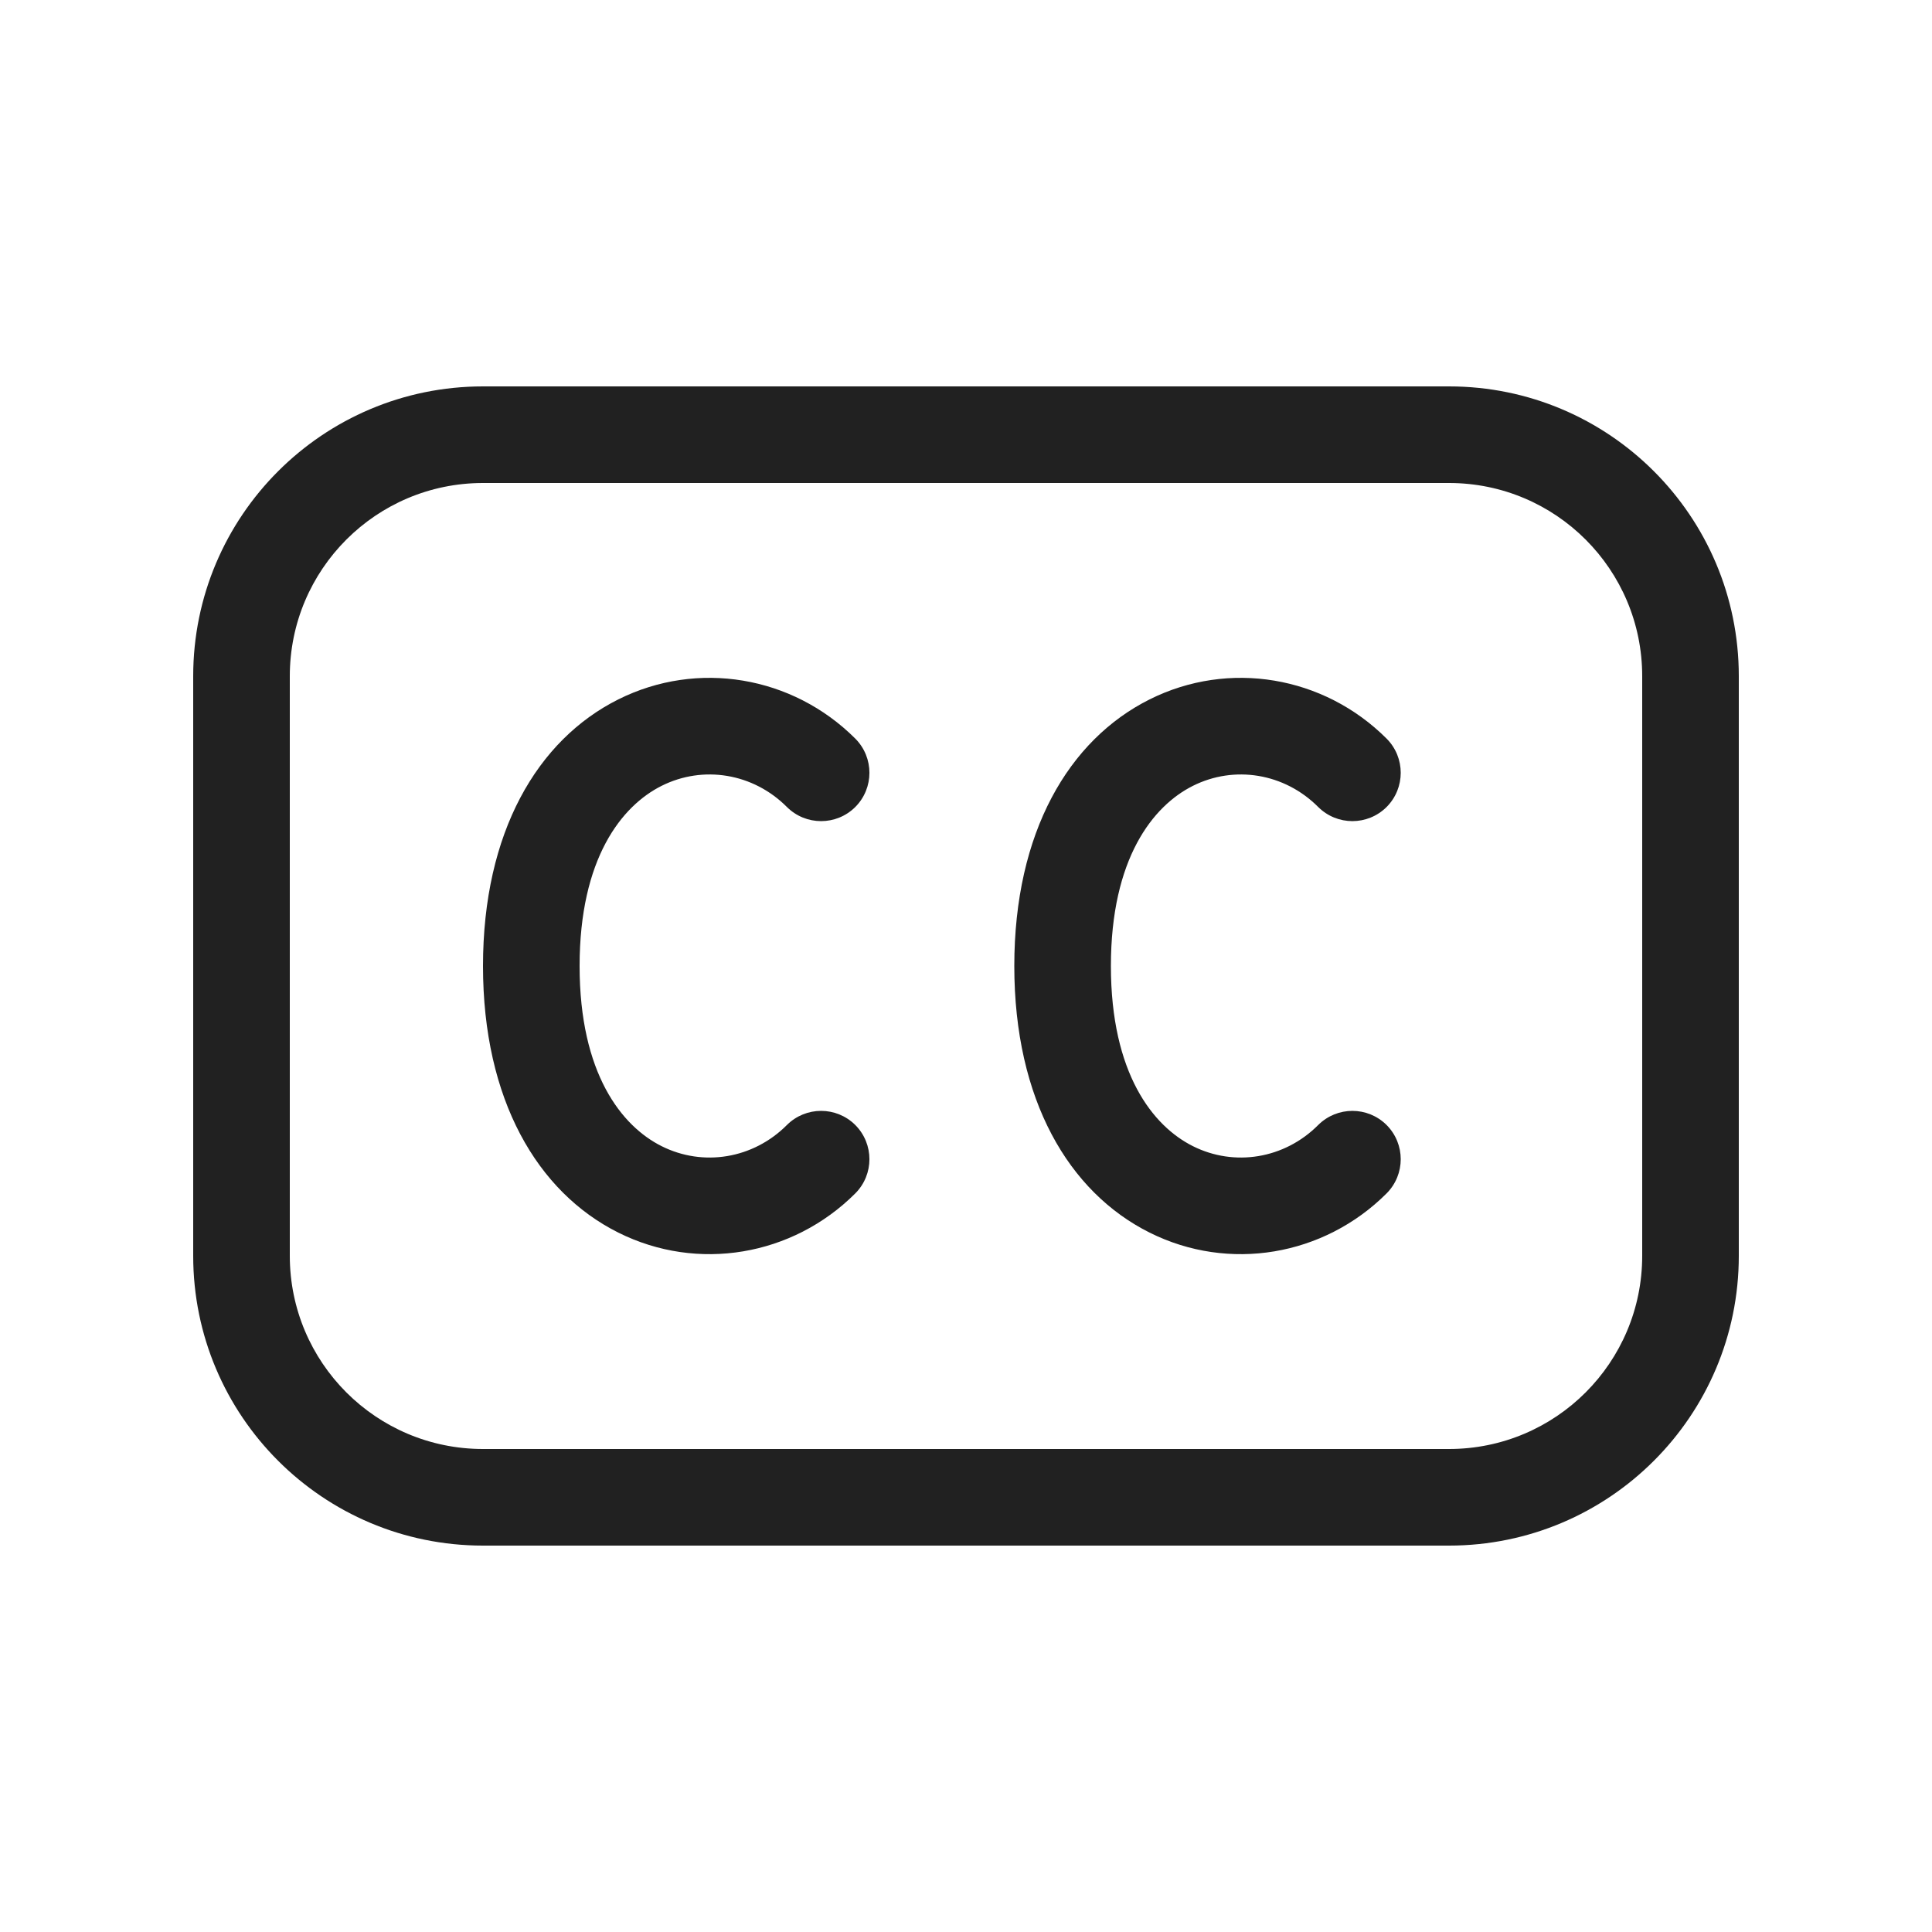
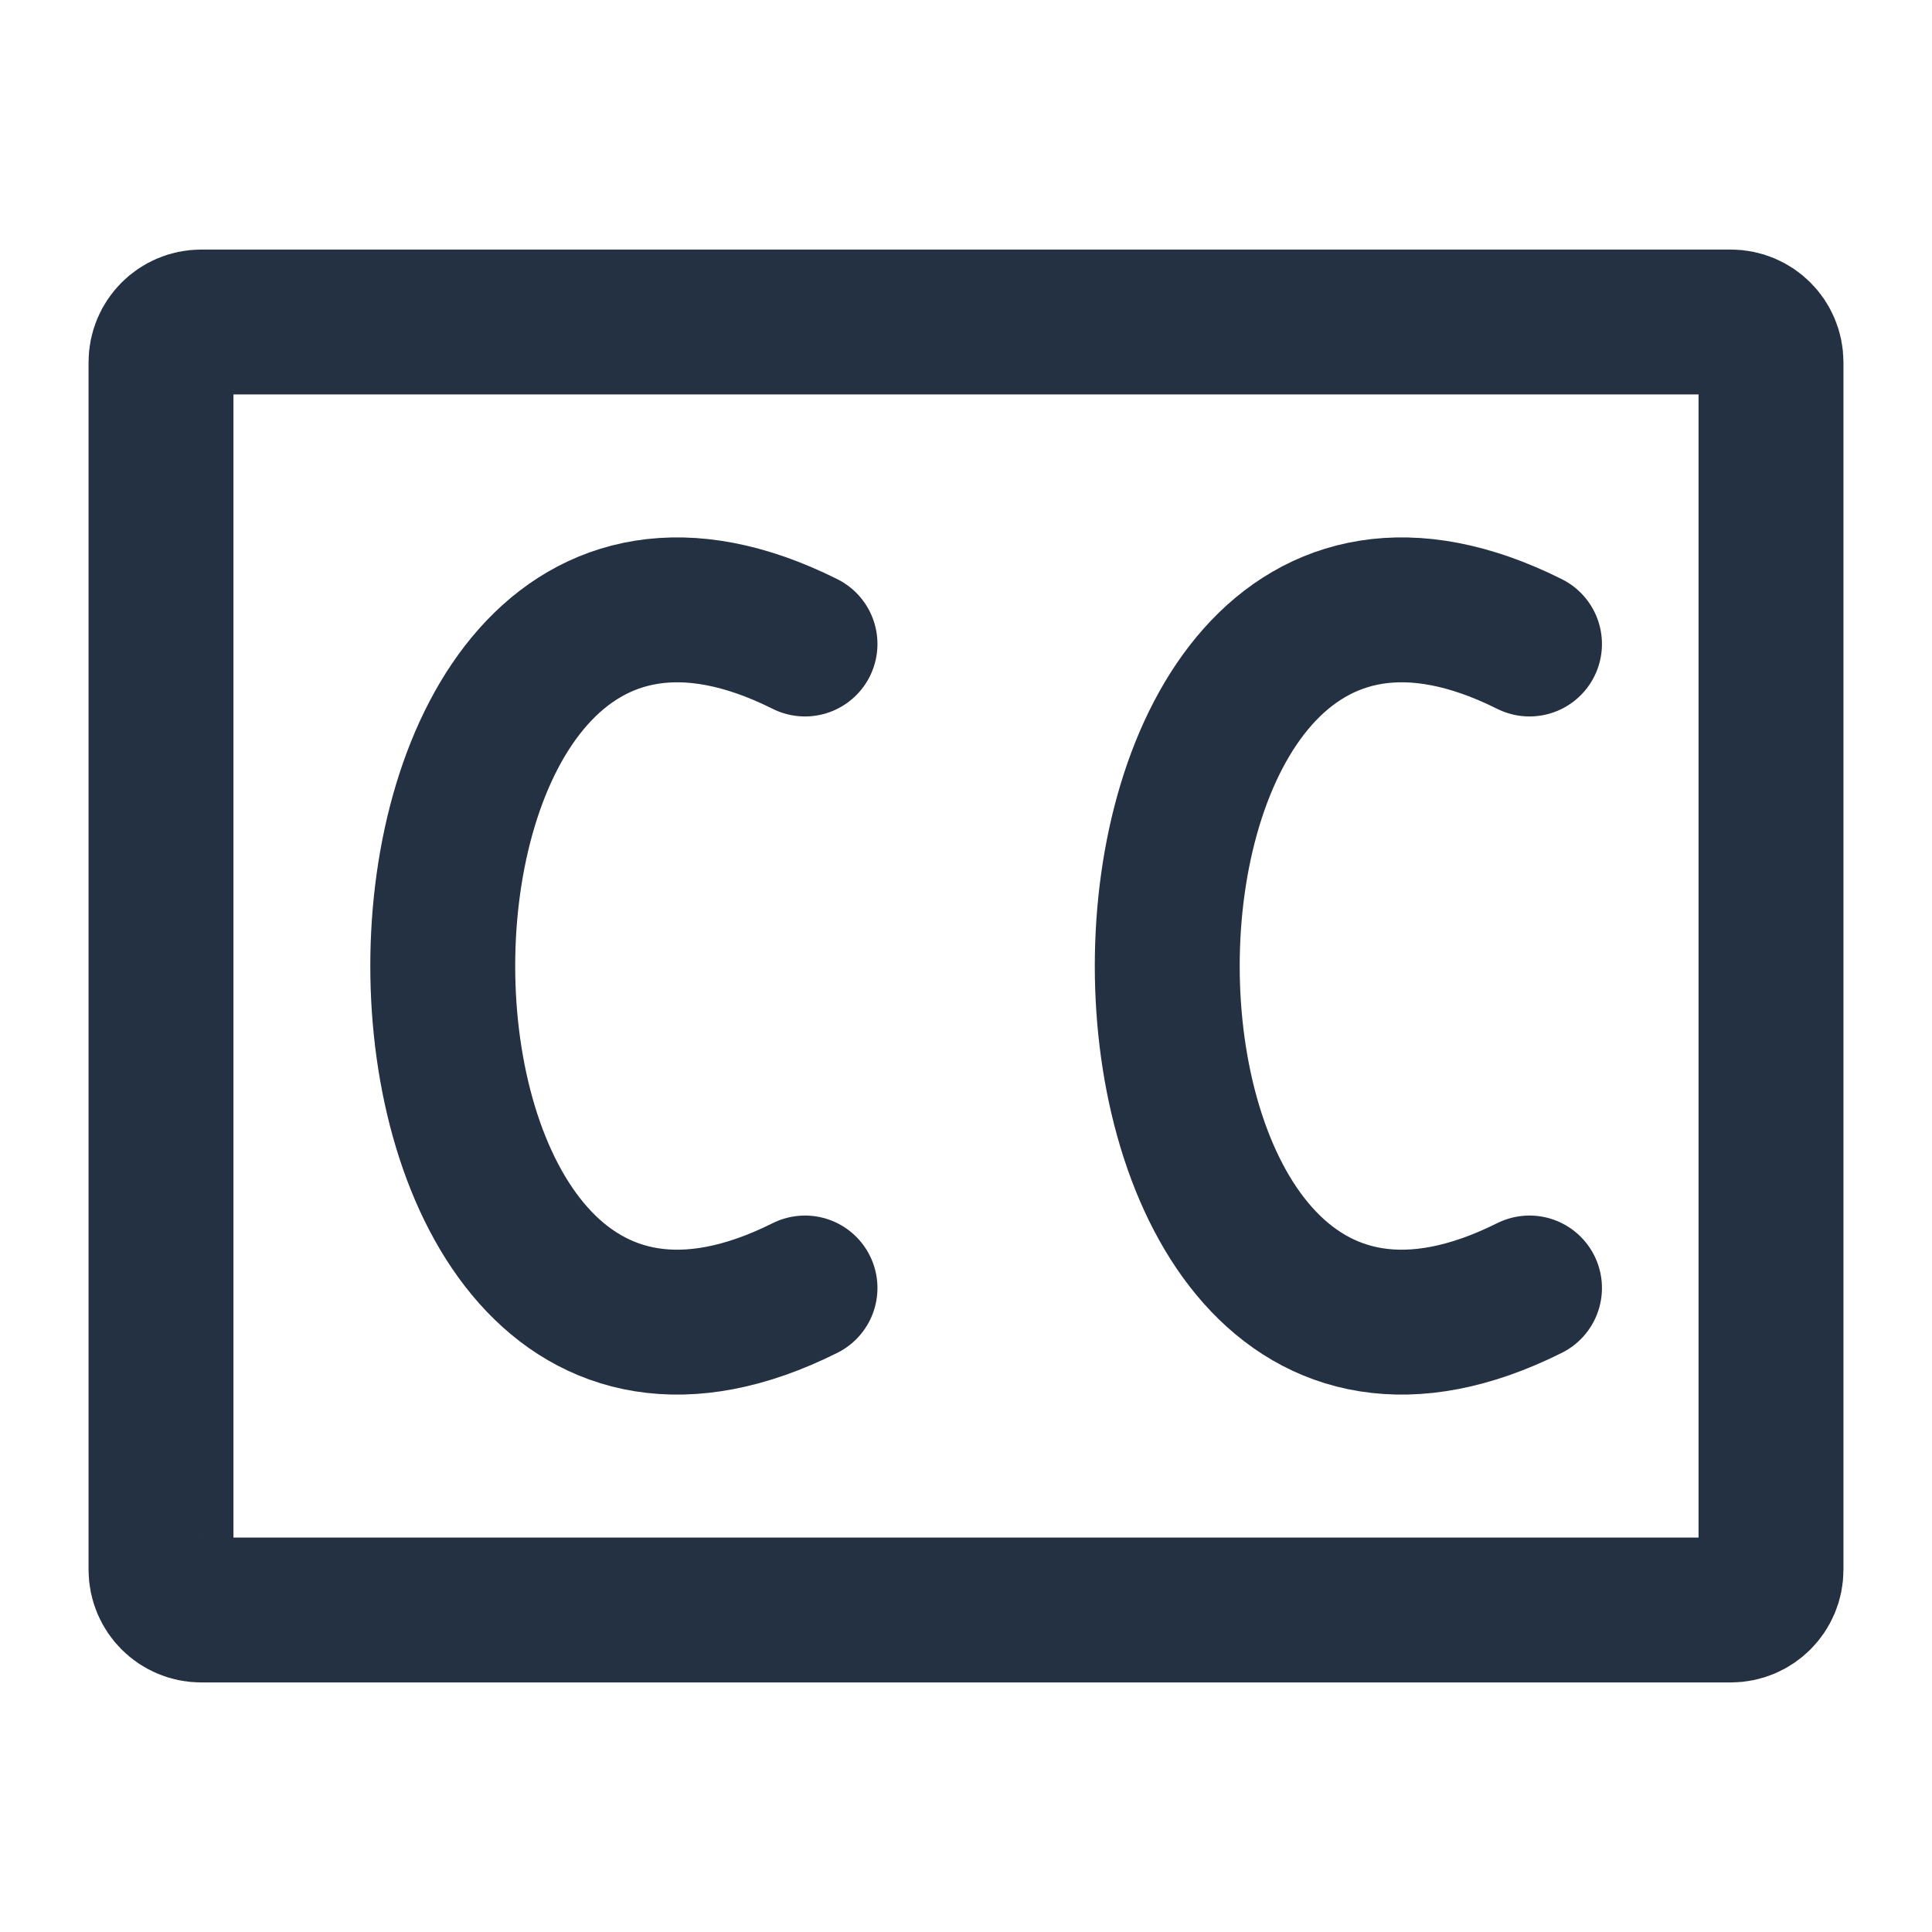
- <svg xmlns="http://www.w3.org/2000/svg" width="20" height="20" viewBox="0 0 20 20" fill="none">
-   <path d="M6.401 7.24C7.222 6.83 8.204 6.997 8.854 7.646C9.049 7.842 9.049 8.158 8.854 8.354C8.658 8.549 8.342 8.549 8.146 8.354C7.796 8.003 7.278 7.92 6.849 8.135C6.437 8.341 6 8.885 6 10C6 11.115 6.437 11.659 6.849 11.865C7.278 12.08 7.796 11.997 8.146 11.646C8.342 11.451 8.658 11.451 8.854 11.646C9.049 11.842 9.049 12.158 8.854 12.354C8.204 13.003 7.222 13.17 6.401 12.76C5.563 12.341 5 11.385 5 10C5 8.615 5.563 7.659 6.401 7.24ZM14.354 7.646C13.704 6.997 12.722 6.83 11.901 7.24C11.063 7.659 10.5 8.615 10.5 10C10.5 11.385 11.063 12.341 11.901 12.76C12.722 13.17 13.704 13.003 14.354 12.354C14.549 12.158 14.549 11.842 14.354 11.646C14.158 11.451 13.842 11.451 13.646 11.646C13.296 11.997 12.778 12.08 12.349 11.865C11.937 11.659 11.5 11.115 11.5 10C11.5 8.885 11.937 8.341 12.349 8.135C12.778 7.92 13.296 8.003 13.646 8.354C13.842 8.549 14.158 8.549 14.354 8.354C14.549 8.158 14.549 7.842 14.354 7.646ZM2 7C2 5.343 3.343 4 5 4H15C16.657 4 18 5.343 18 7V13C18 14.657 16.657 16 15 16H5C3.343 16 2 14.657 2 13V7ZM5 5C3.895 5 3 5.895 3 7V13C3 14.105 3.895 15 5 15H15C16.105 15 17 14.105 17 13V7C17 5.895 16.105 5 15 5H5Z" fill="#212121" />
+ <svg xmlns="http://www.w3.org/2000/svg" width="20" height="20" viewBox="0 0 24 24">
+   <g color="#243142" fill="none" stroke="#243142" stroke-width="1.8" stroke-linecap="round" stroke-linejoin="round">
+     <rect x="2" y="4" width="20" height="16" rx="0.5" />
+     <path d="M10 8C4 5 4 19 10 16M19 8c-6-3-6 11 0 8" />
+   </g>
</svg>
